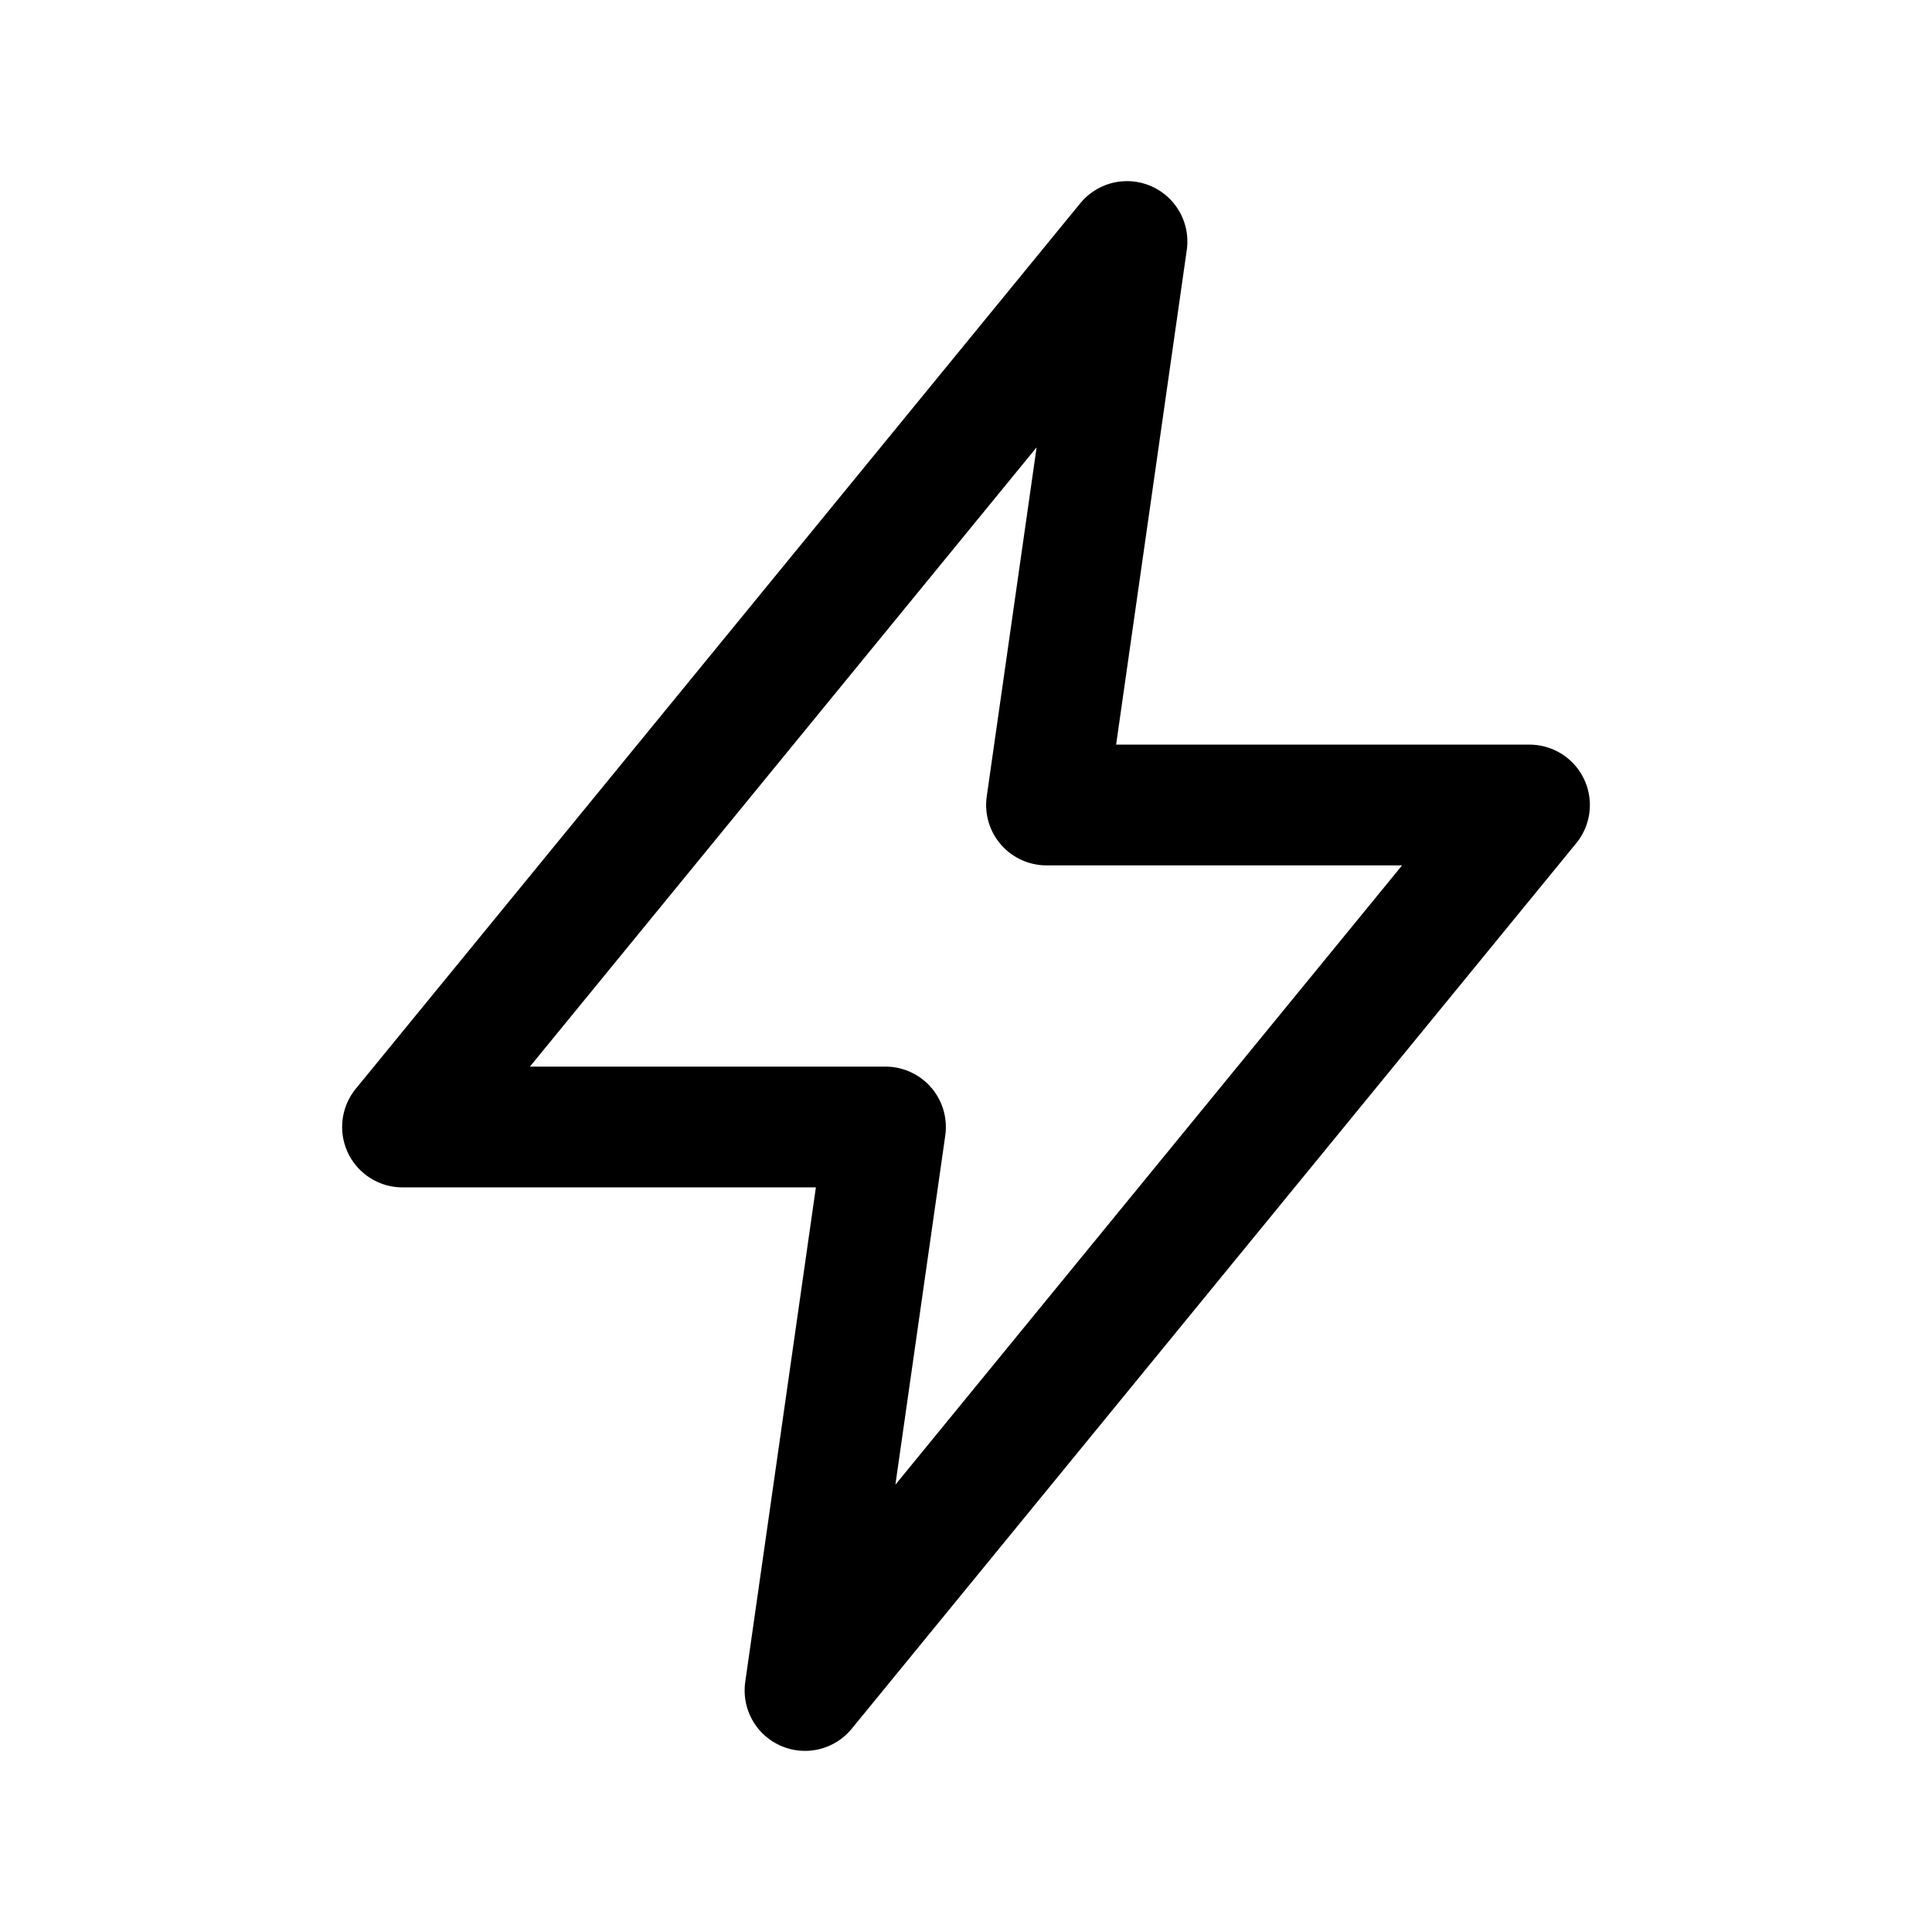
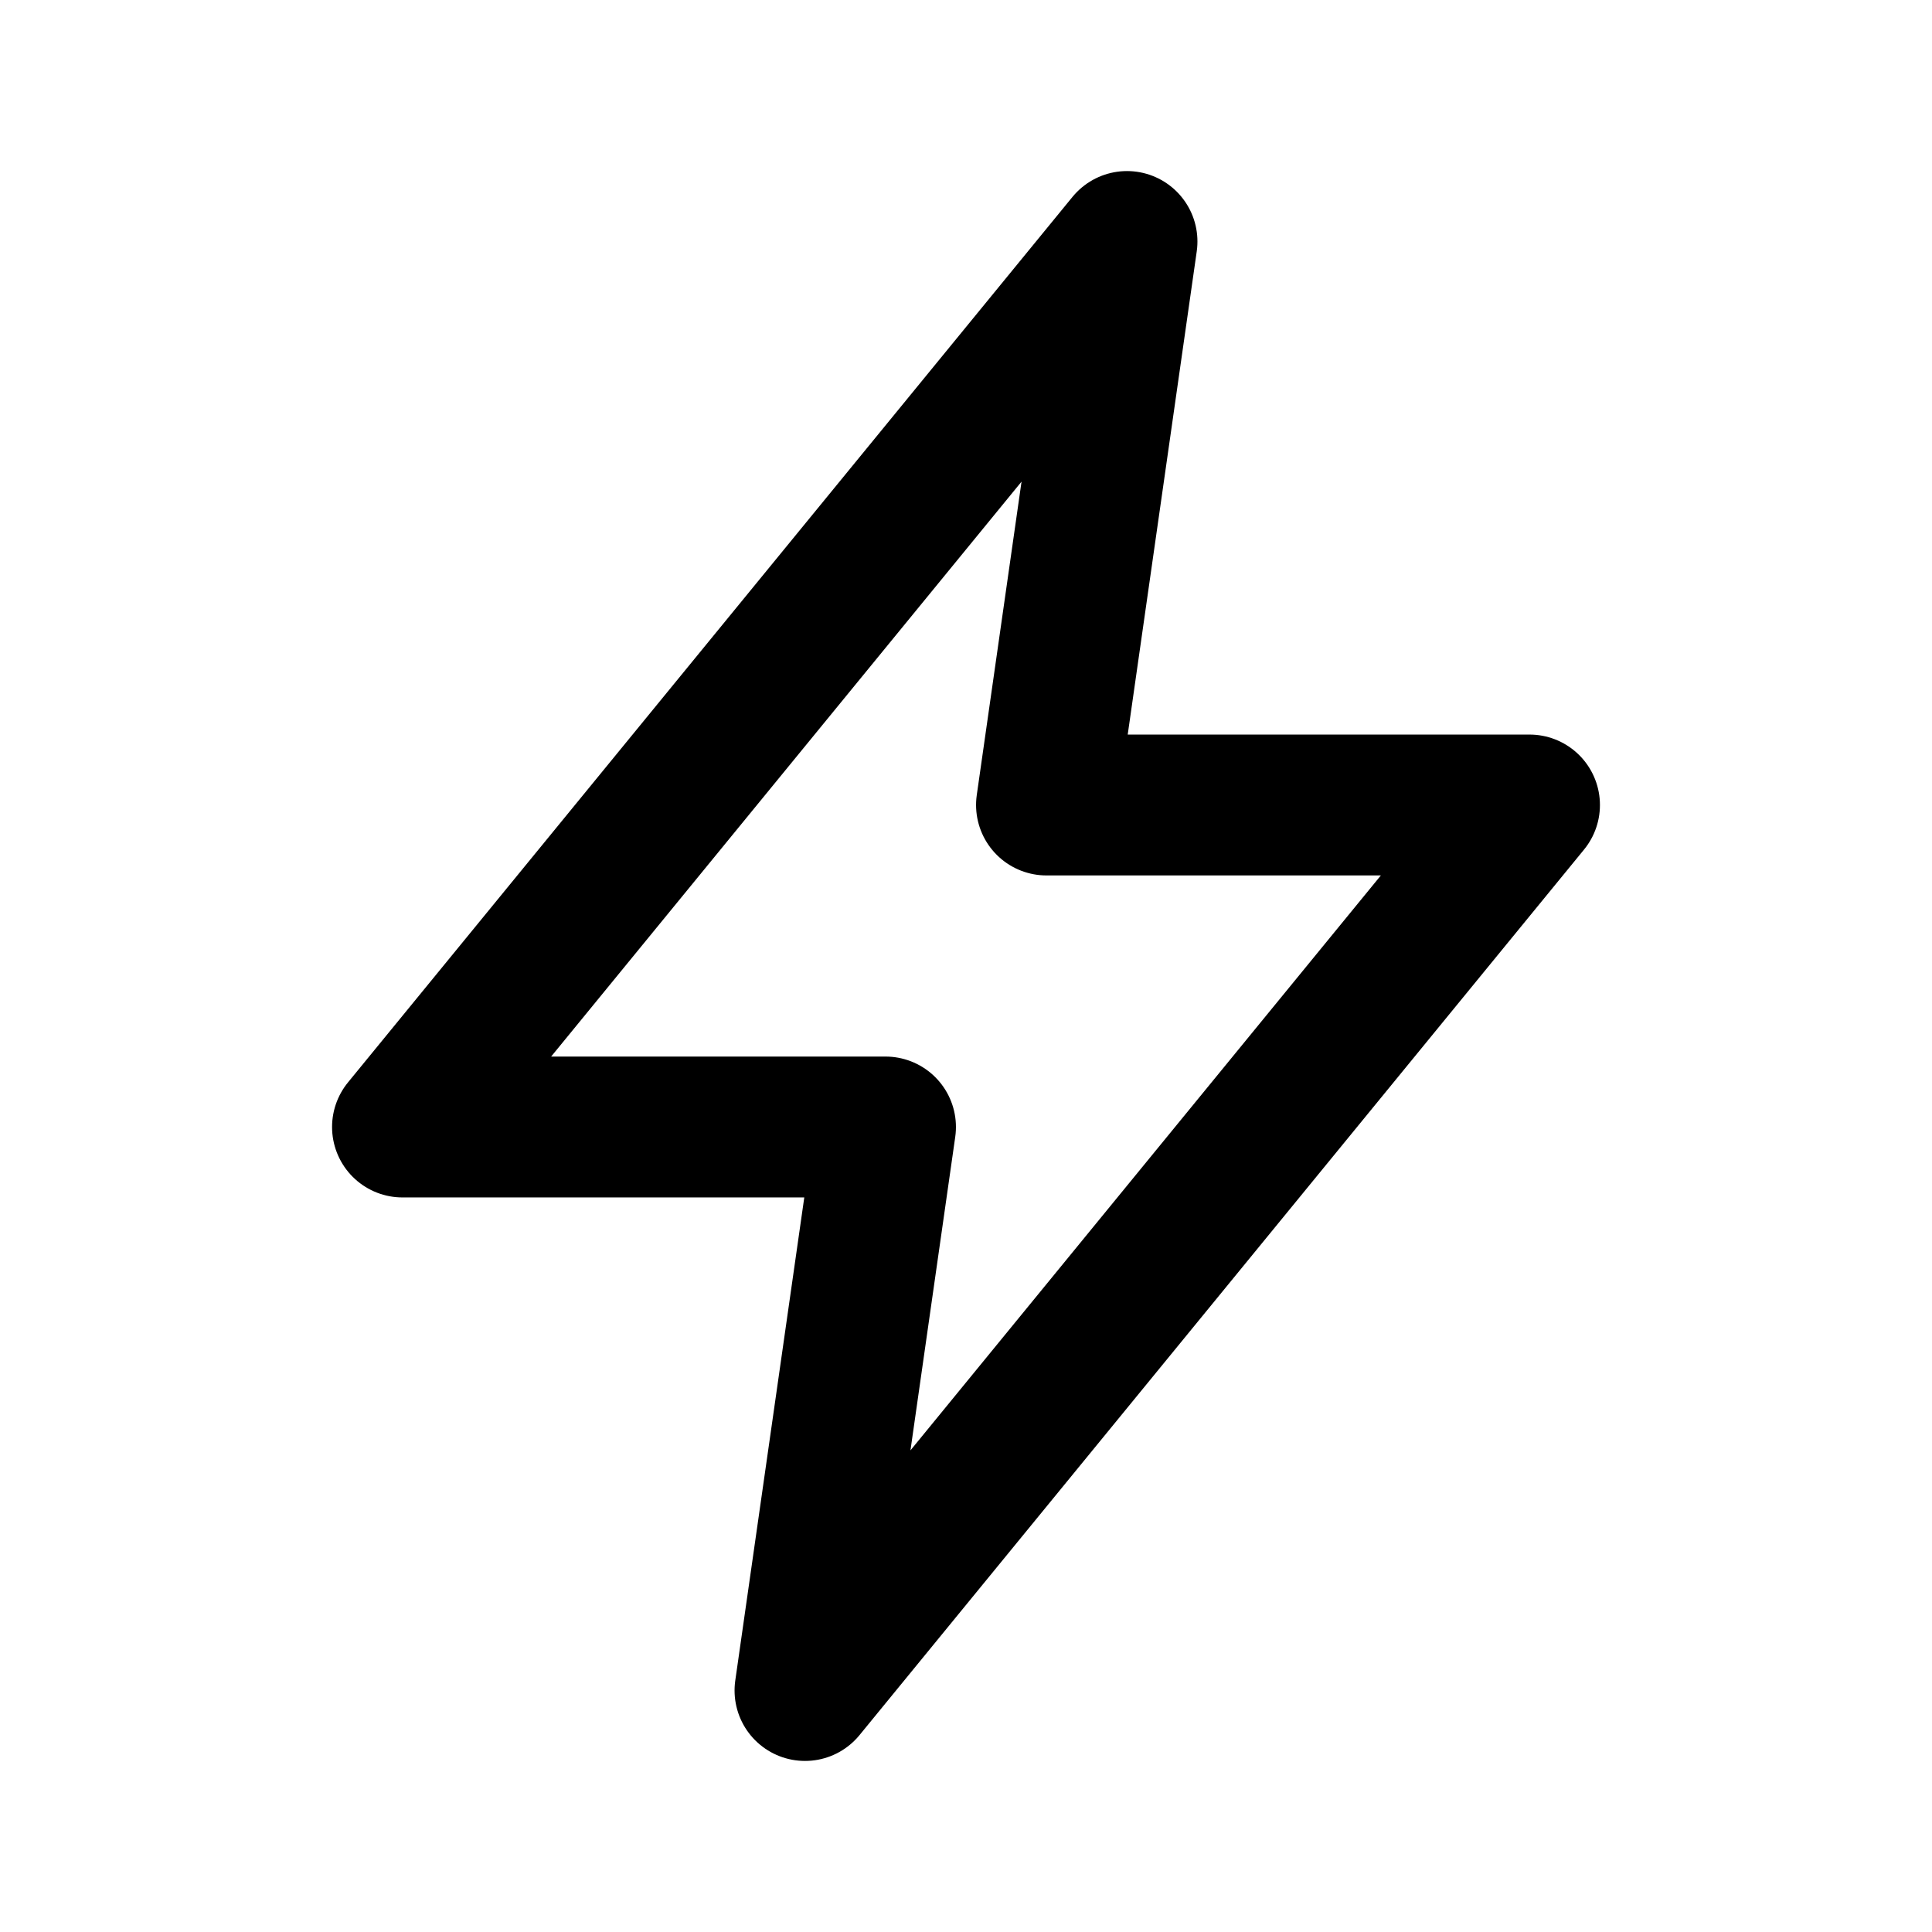
- <svg xmlns="http://www.w3.org/2000/svg" width="24" height="24" viewBox="0 0 24 24" fill="none">
-   <path d="m14 3-9 11h6l-1 7 9-11h-6l1-7Z" stroke="#000" stroke-width="1.5" stroke-linejoin="round" />
+ <svg xmlns="http://www.w3.org/2000/svg" width="24" height="24" viewBox="0 0 24 24" fill="none" stroke-linecap="round" stroke-linejoin="round">
+   <path d="m14 3-9 11h6l-1 7 9-11h-6l1-7Z" stroke="#000" stroke-width="1.75" stroke-linejoin="round" />
</svg>
